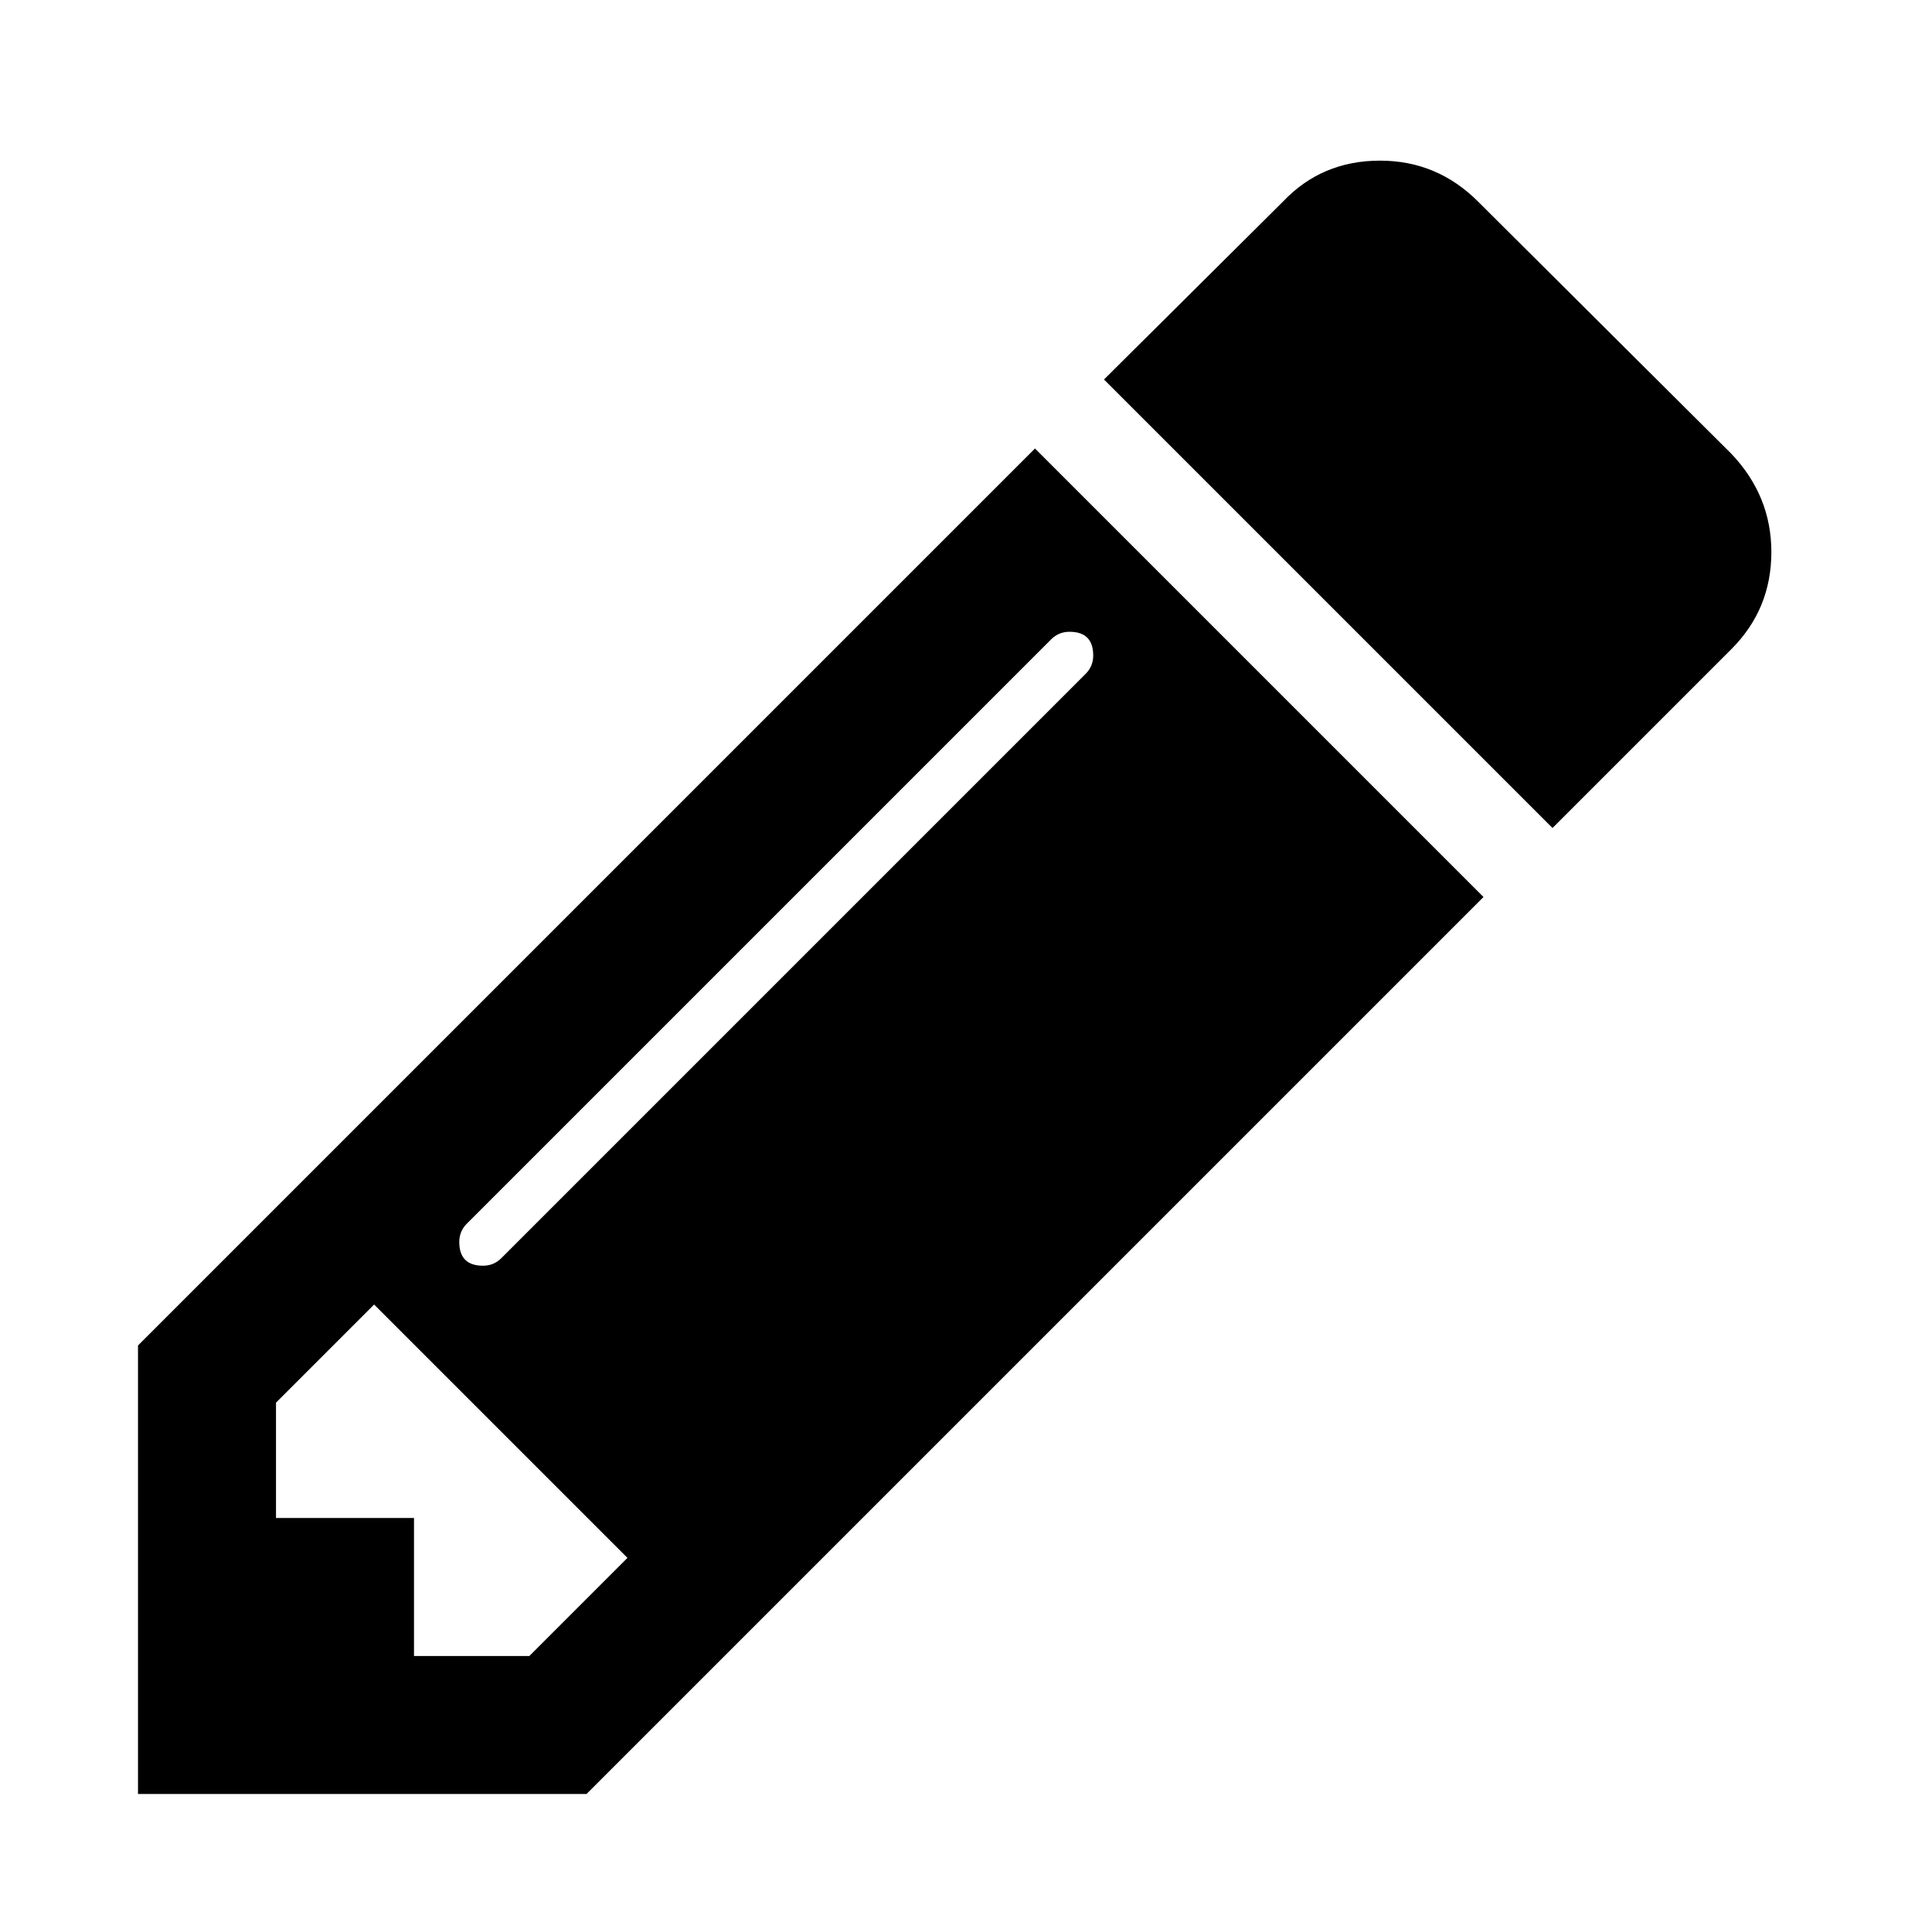
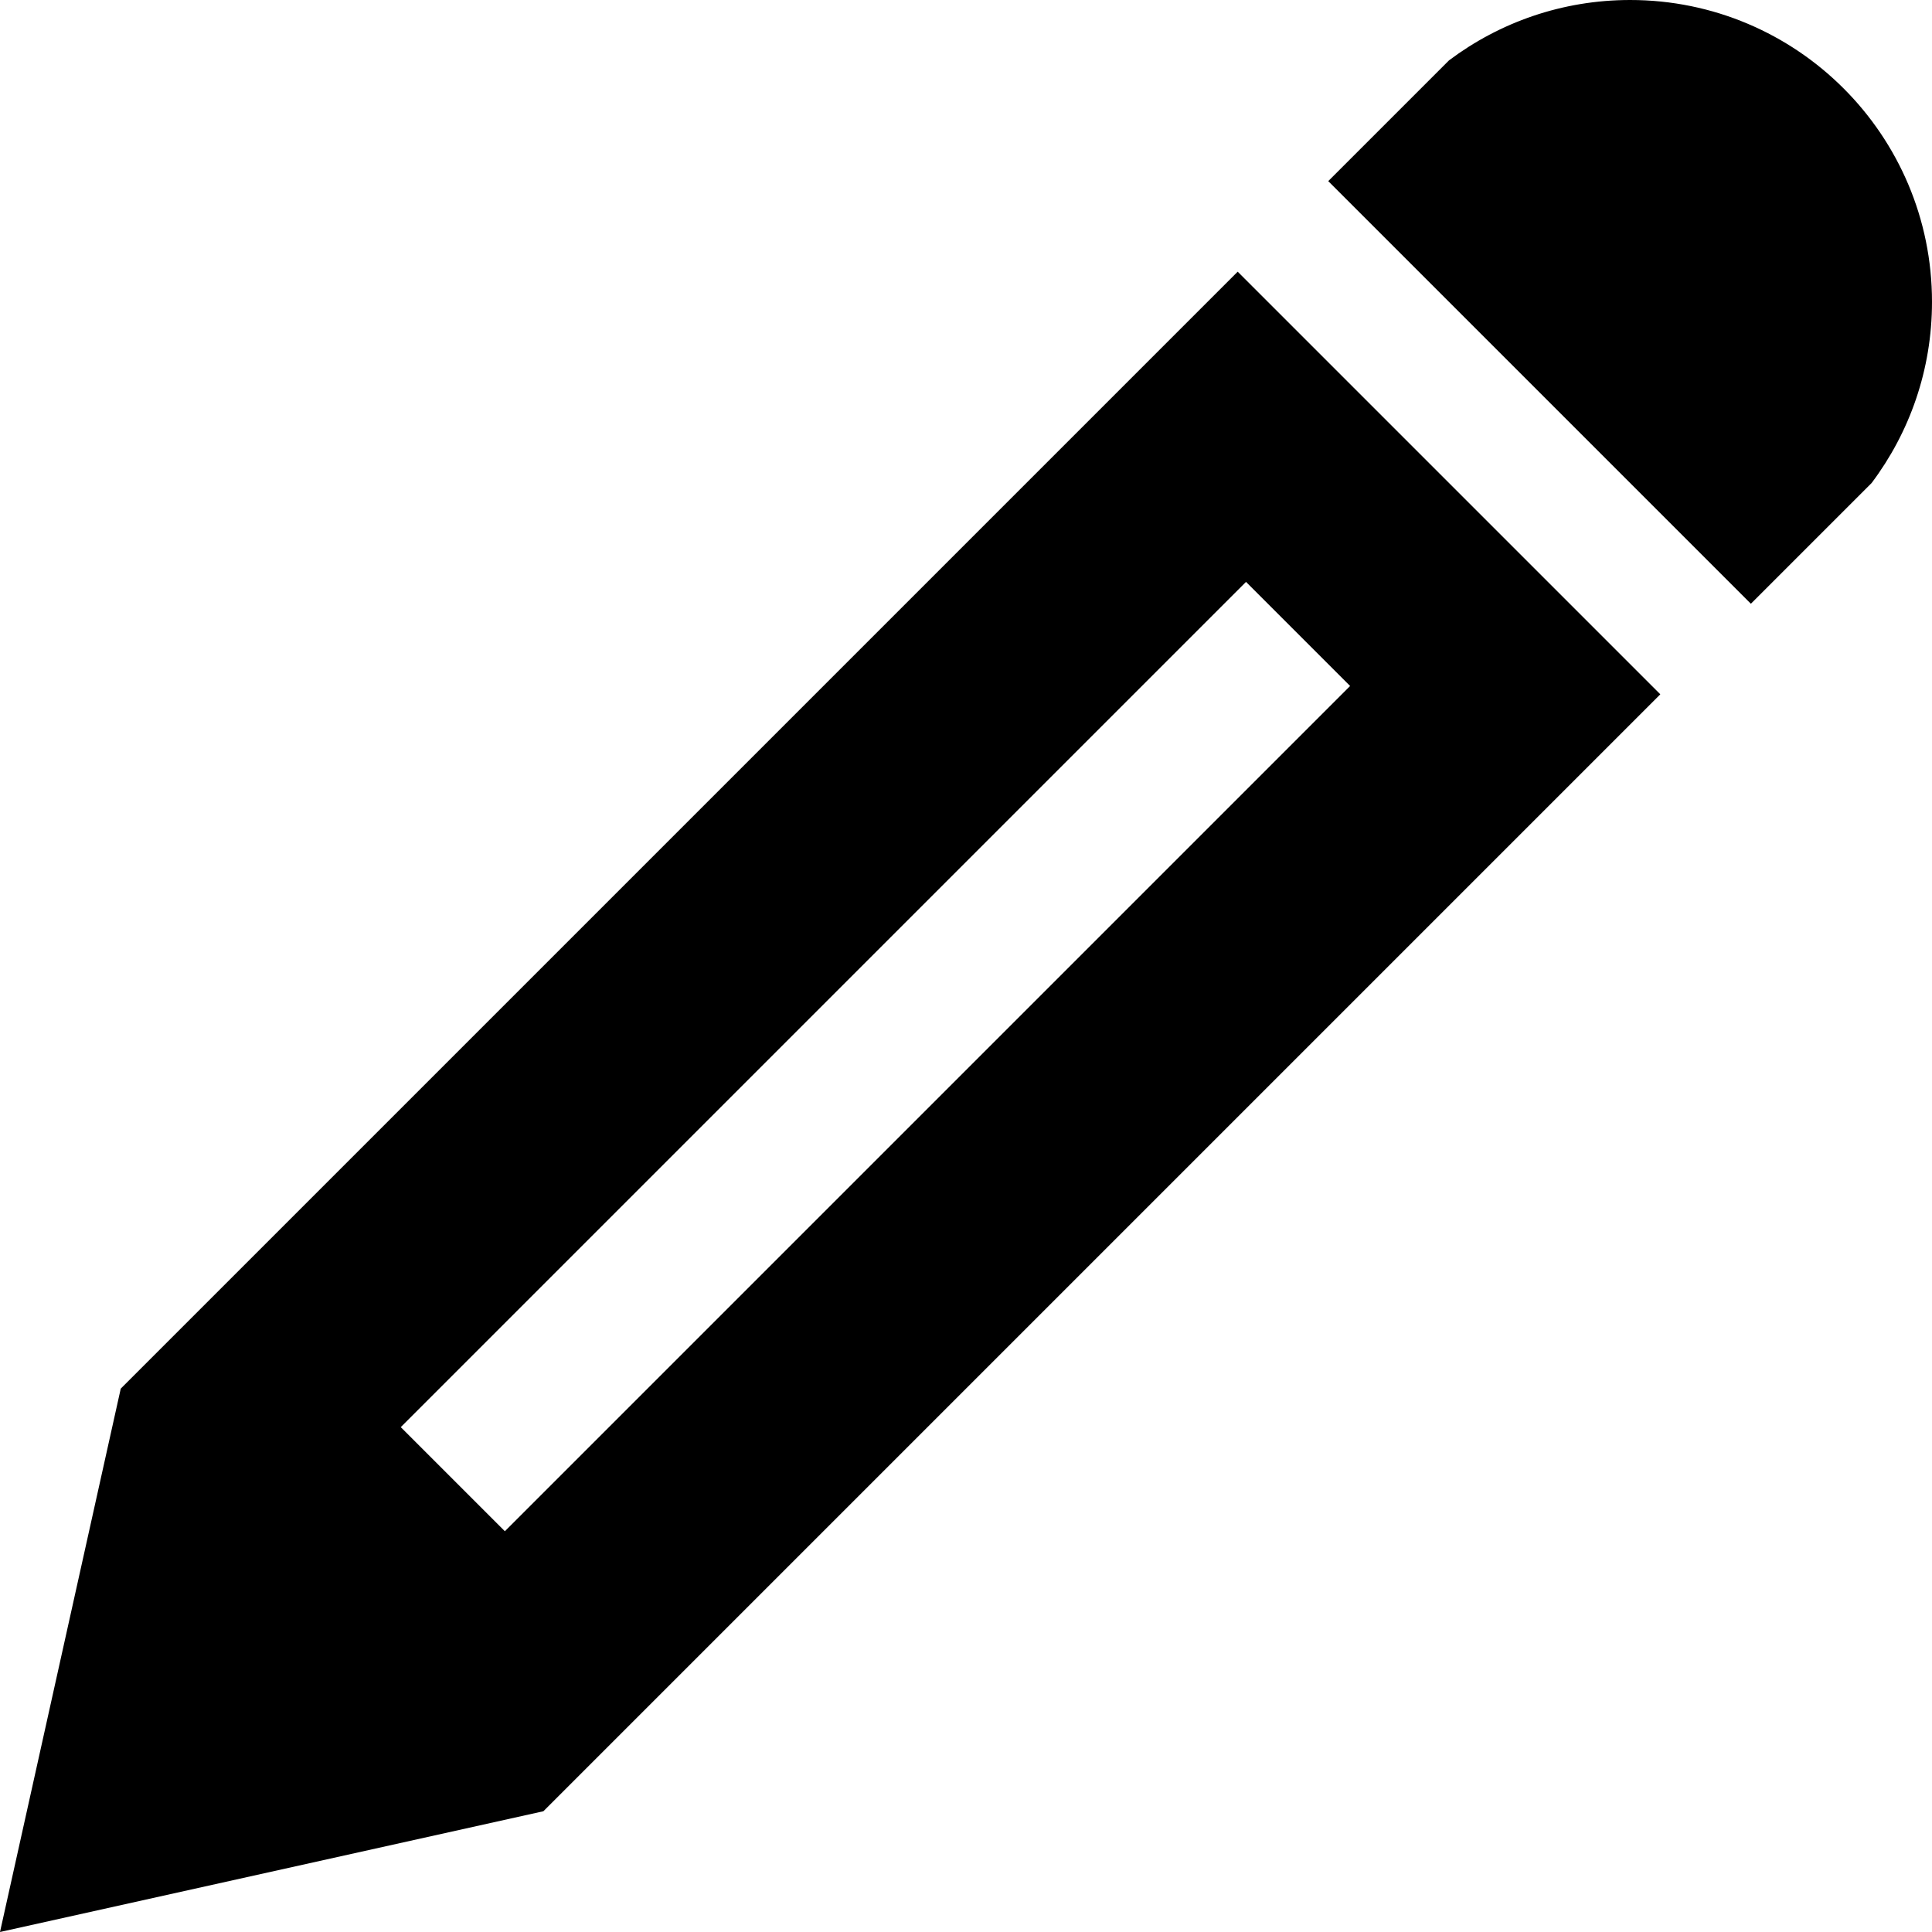
- <svg xmlns="http://www.w3.org/2000/svg" width="1792" height="1792" viewBox="0 0 1792 1792">
-   <path d="M491 1536l91-91-235-235-91 91v107h128v128h107zm523-928q0-22-22-22-10 0-17 7l-542 542q-7 7-7 17 0 22 22 22 10 0 17-7l542-542q7-7 7-17zm-54-192l416 416-832 832h-416v-416zm683 96q0 53-37 90l-166 166-416-416 166-165q36-38 90-38 53 0 91 38l235 234q37 39 37 91z" />
+ <svg xmlns="http://www.w3.org/2000/svg" version="1.1" width="16" height="16" viewBox="0 0 16 16">
+   <path fill="#000000" d="M13.5 0c1.381 0 2.5 1.119 2.5 2.5 0 0.563-0.186 1.082-0.5 1.5l-1 1-3.5-3.5 1-1c0.418-0.314 0.937-0.5 1.5-0.5zM1 11.5l-1 4.5 4.5-1 9.25-9.25-3.5-3.5-9.25 9.25zM11.181 5.681l-7 7-0.862-0.862 7-7 0.862 0.862z" />
</svg>
